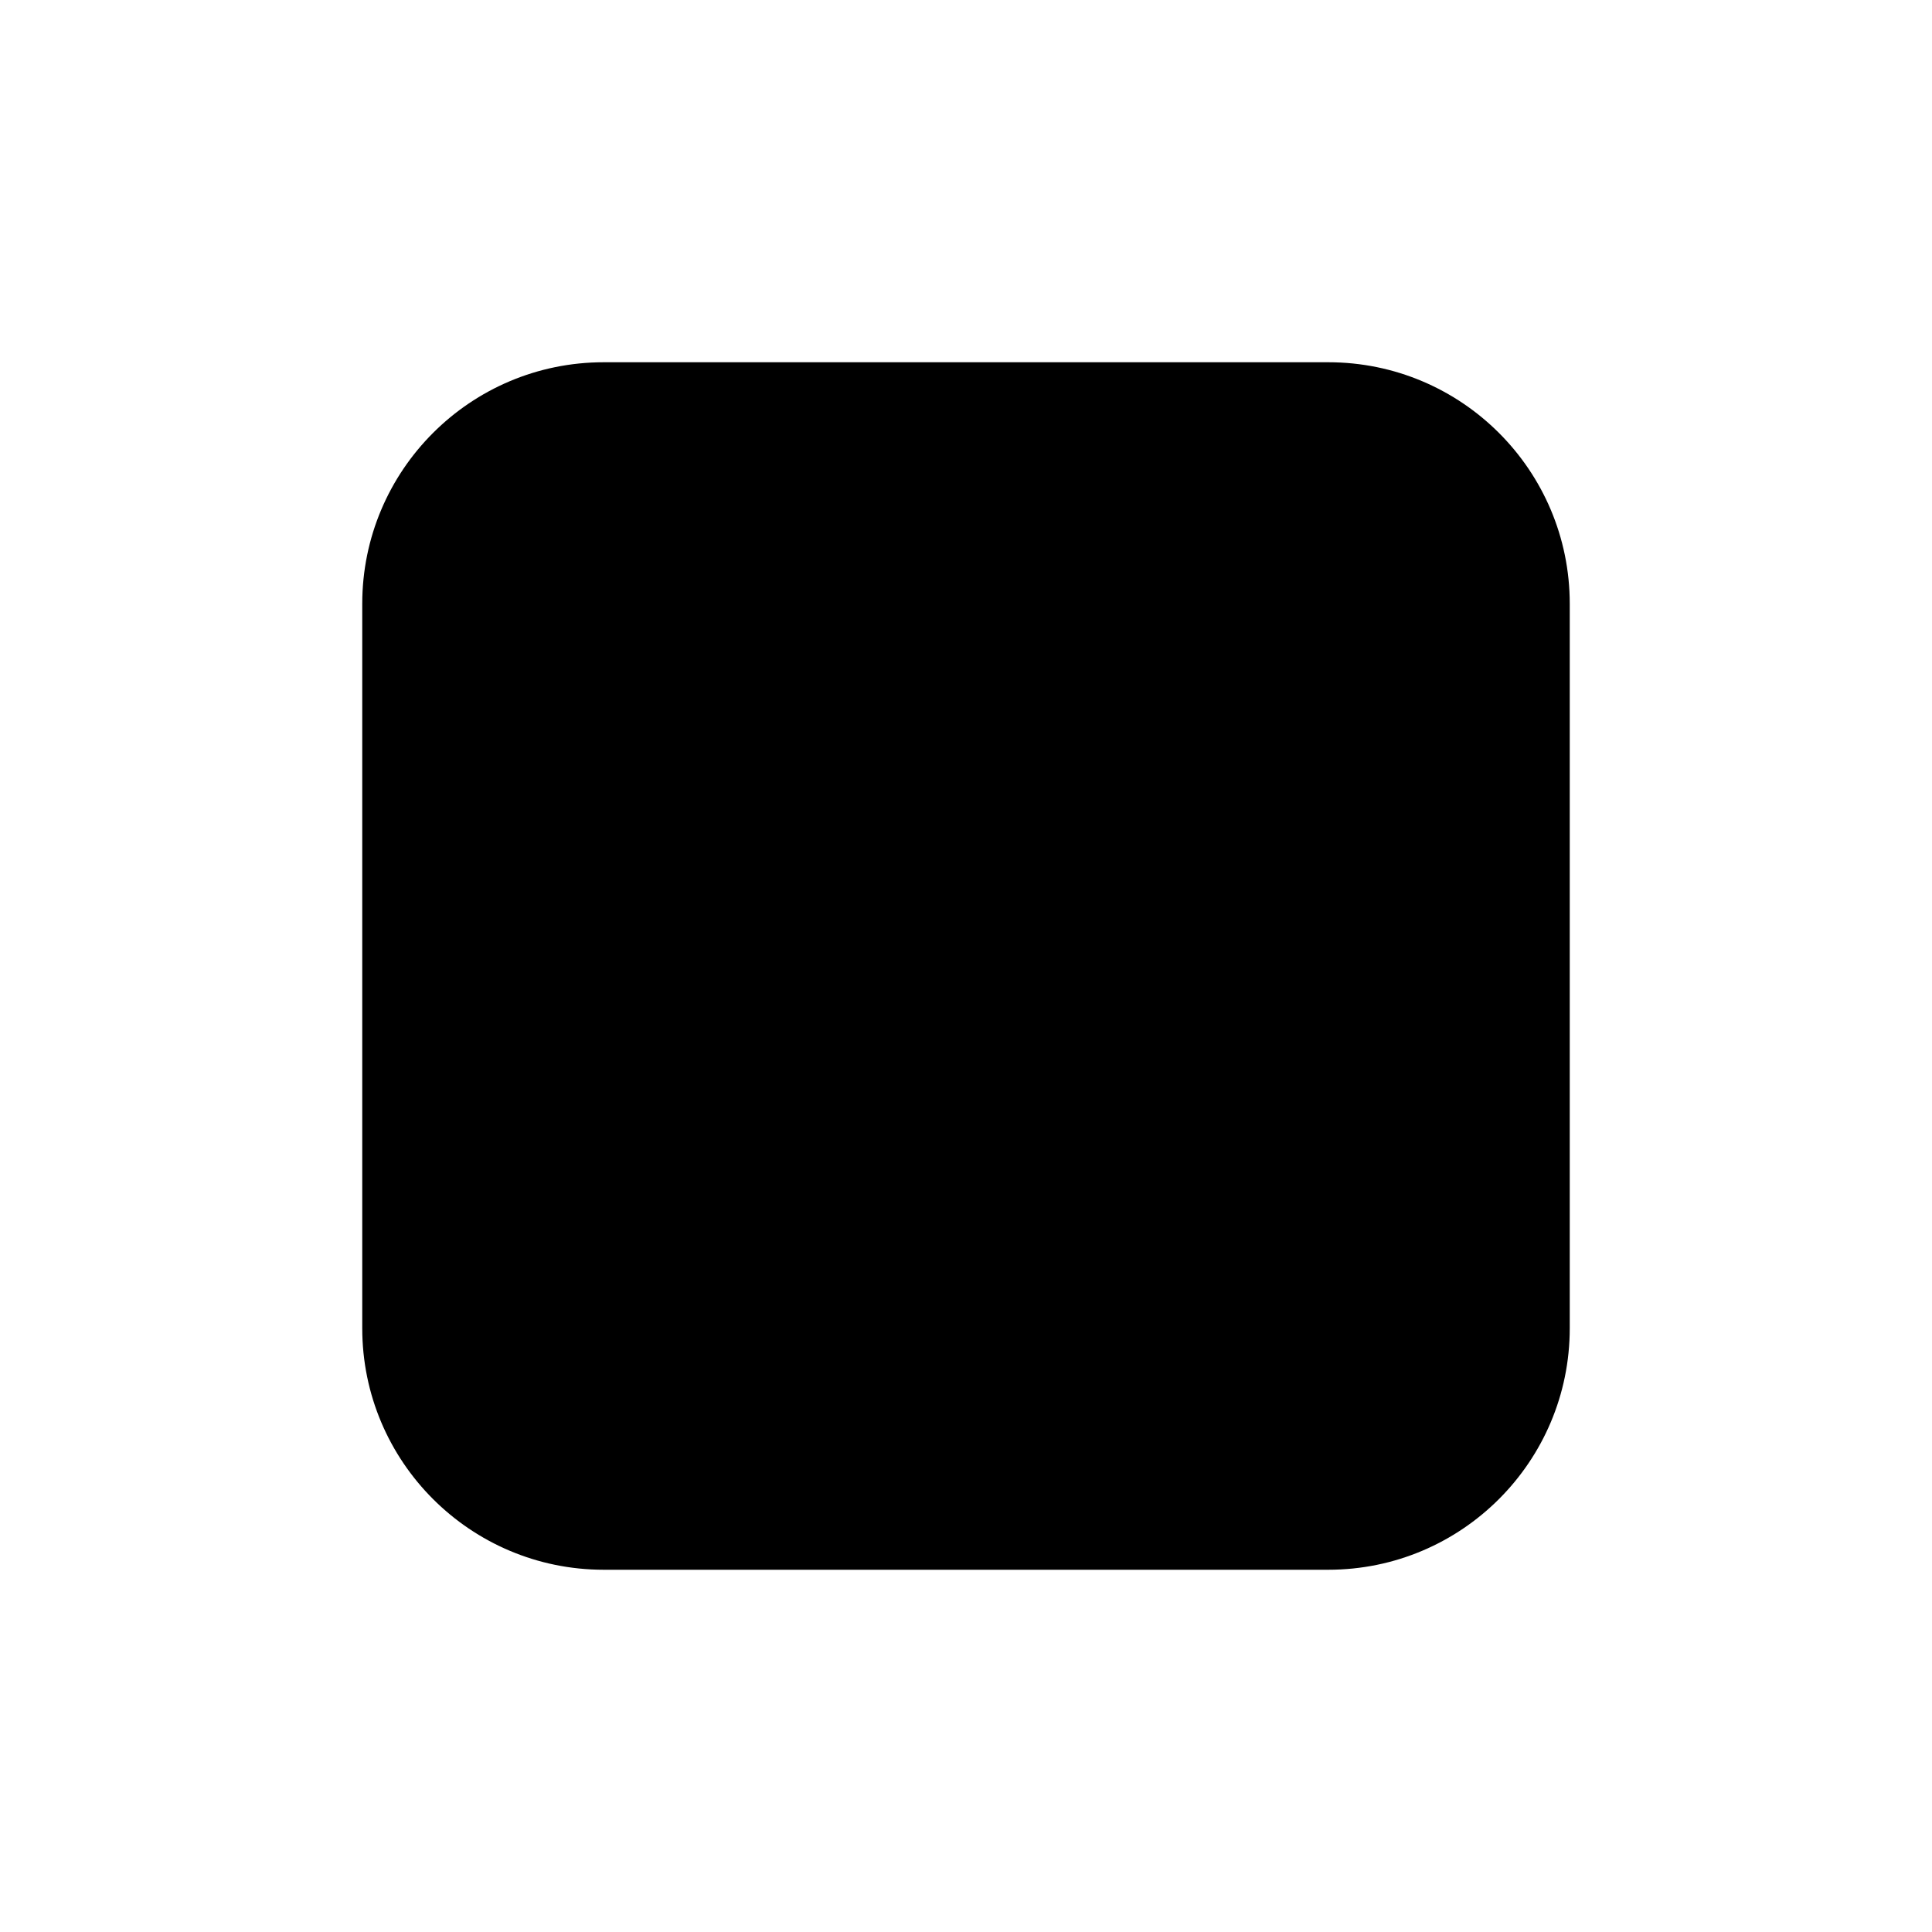
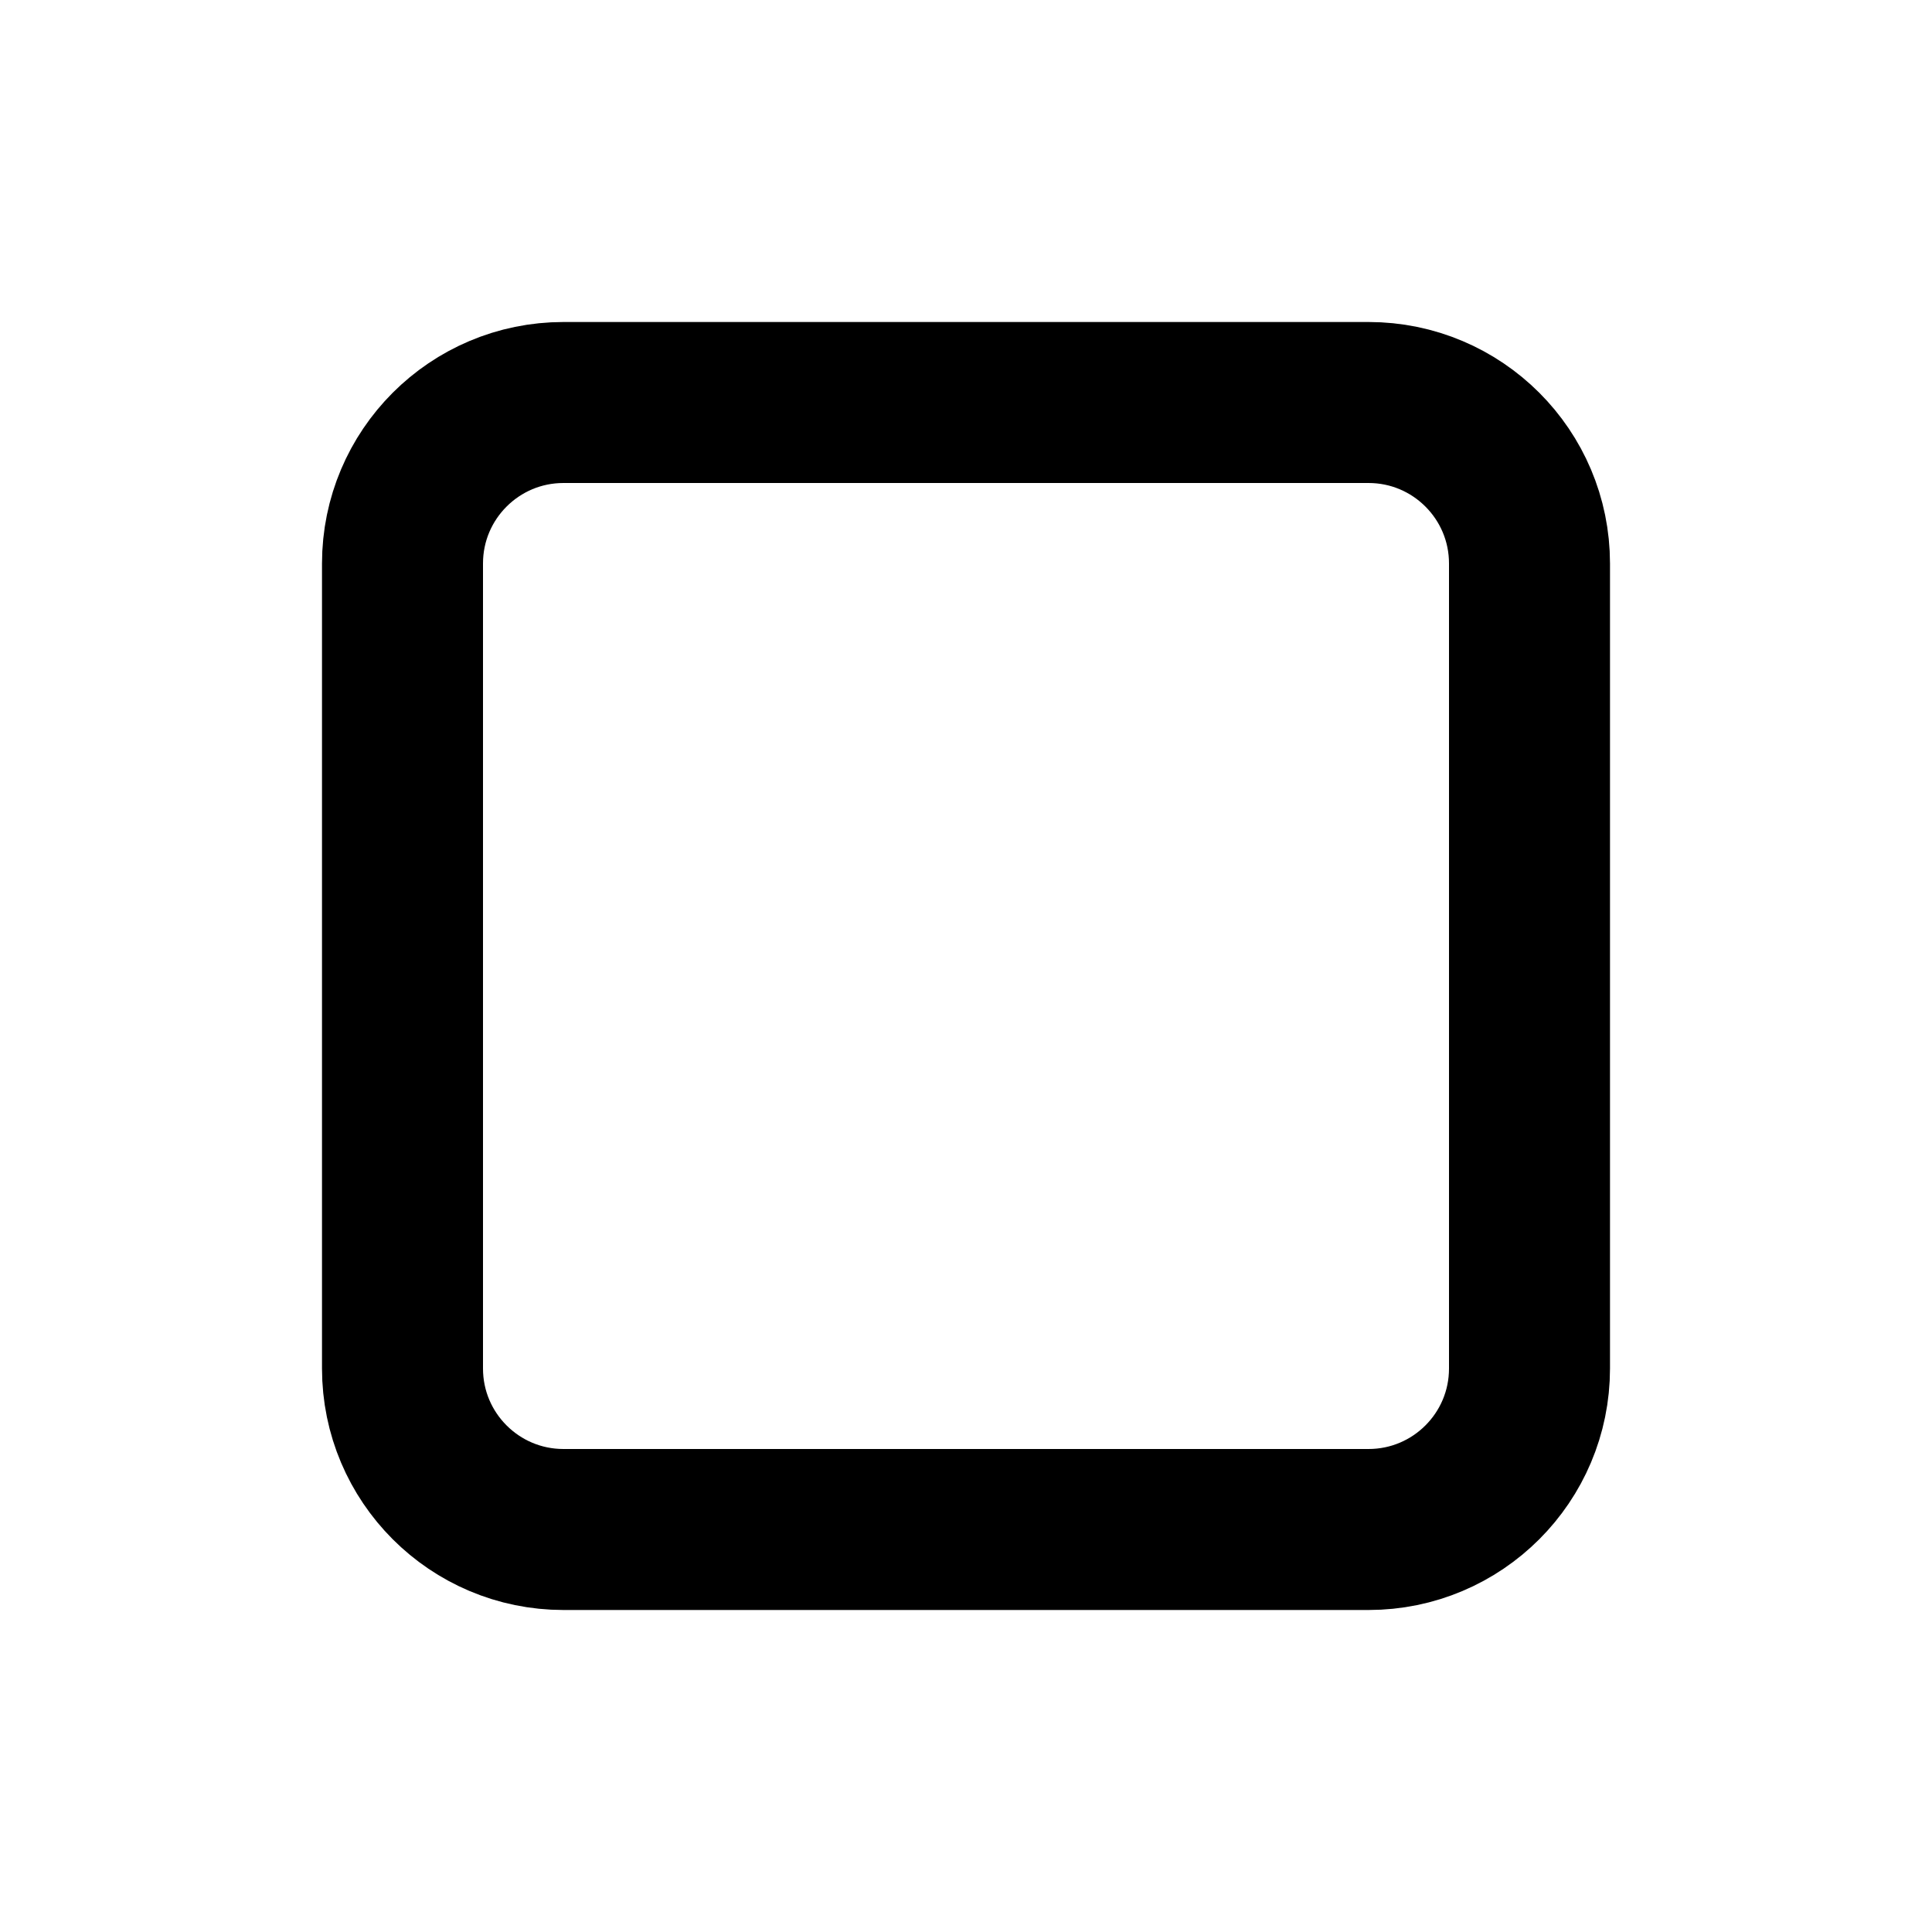
- <svg xmlns="http://www.w3.org/2000/svg" viewBox="0 0 24 24" fill="currentColor" class="size-6">
-   <path fill-rule="evenodd" d="M4.5 7.5a3 3 0 0 1 3-3h9a3 3 0 0 1 3 3v9a3 3 0 0 1-3 3h-9a3 3 0 0 1-3-3v-9Z" clip-rule="evenodd" />
+ <svg xmlns="http://www.w3.org/2000/svg" width="24" height="24" viewBox="0 0 24 24" fill="none" stroke="currentColor" stroke-width="2" stroke-linecap="round" stroke-linejoin="round" class="icon icon-tabler icons-tabler-outline icon-tabler-player-stop">
+   <path stroke="none" d="M0 0h24v24H0z" fill="none" />
+   <path d="M5 5m0 2a2 2 0 0 1 2 -2h10a2 2 0 0 1 2 2v10a2 2 0 0 1 -2 2h-10a2 2 0 0 1 -2 -2z" />
</svg>
